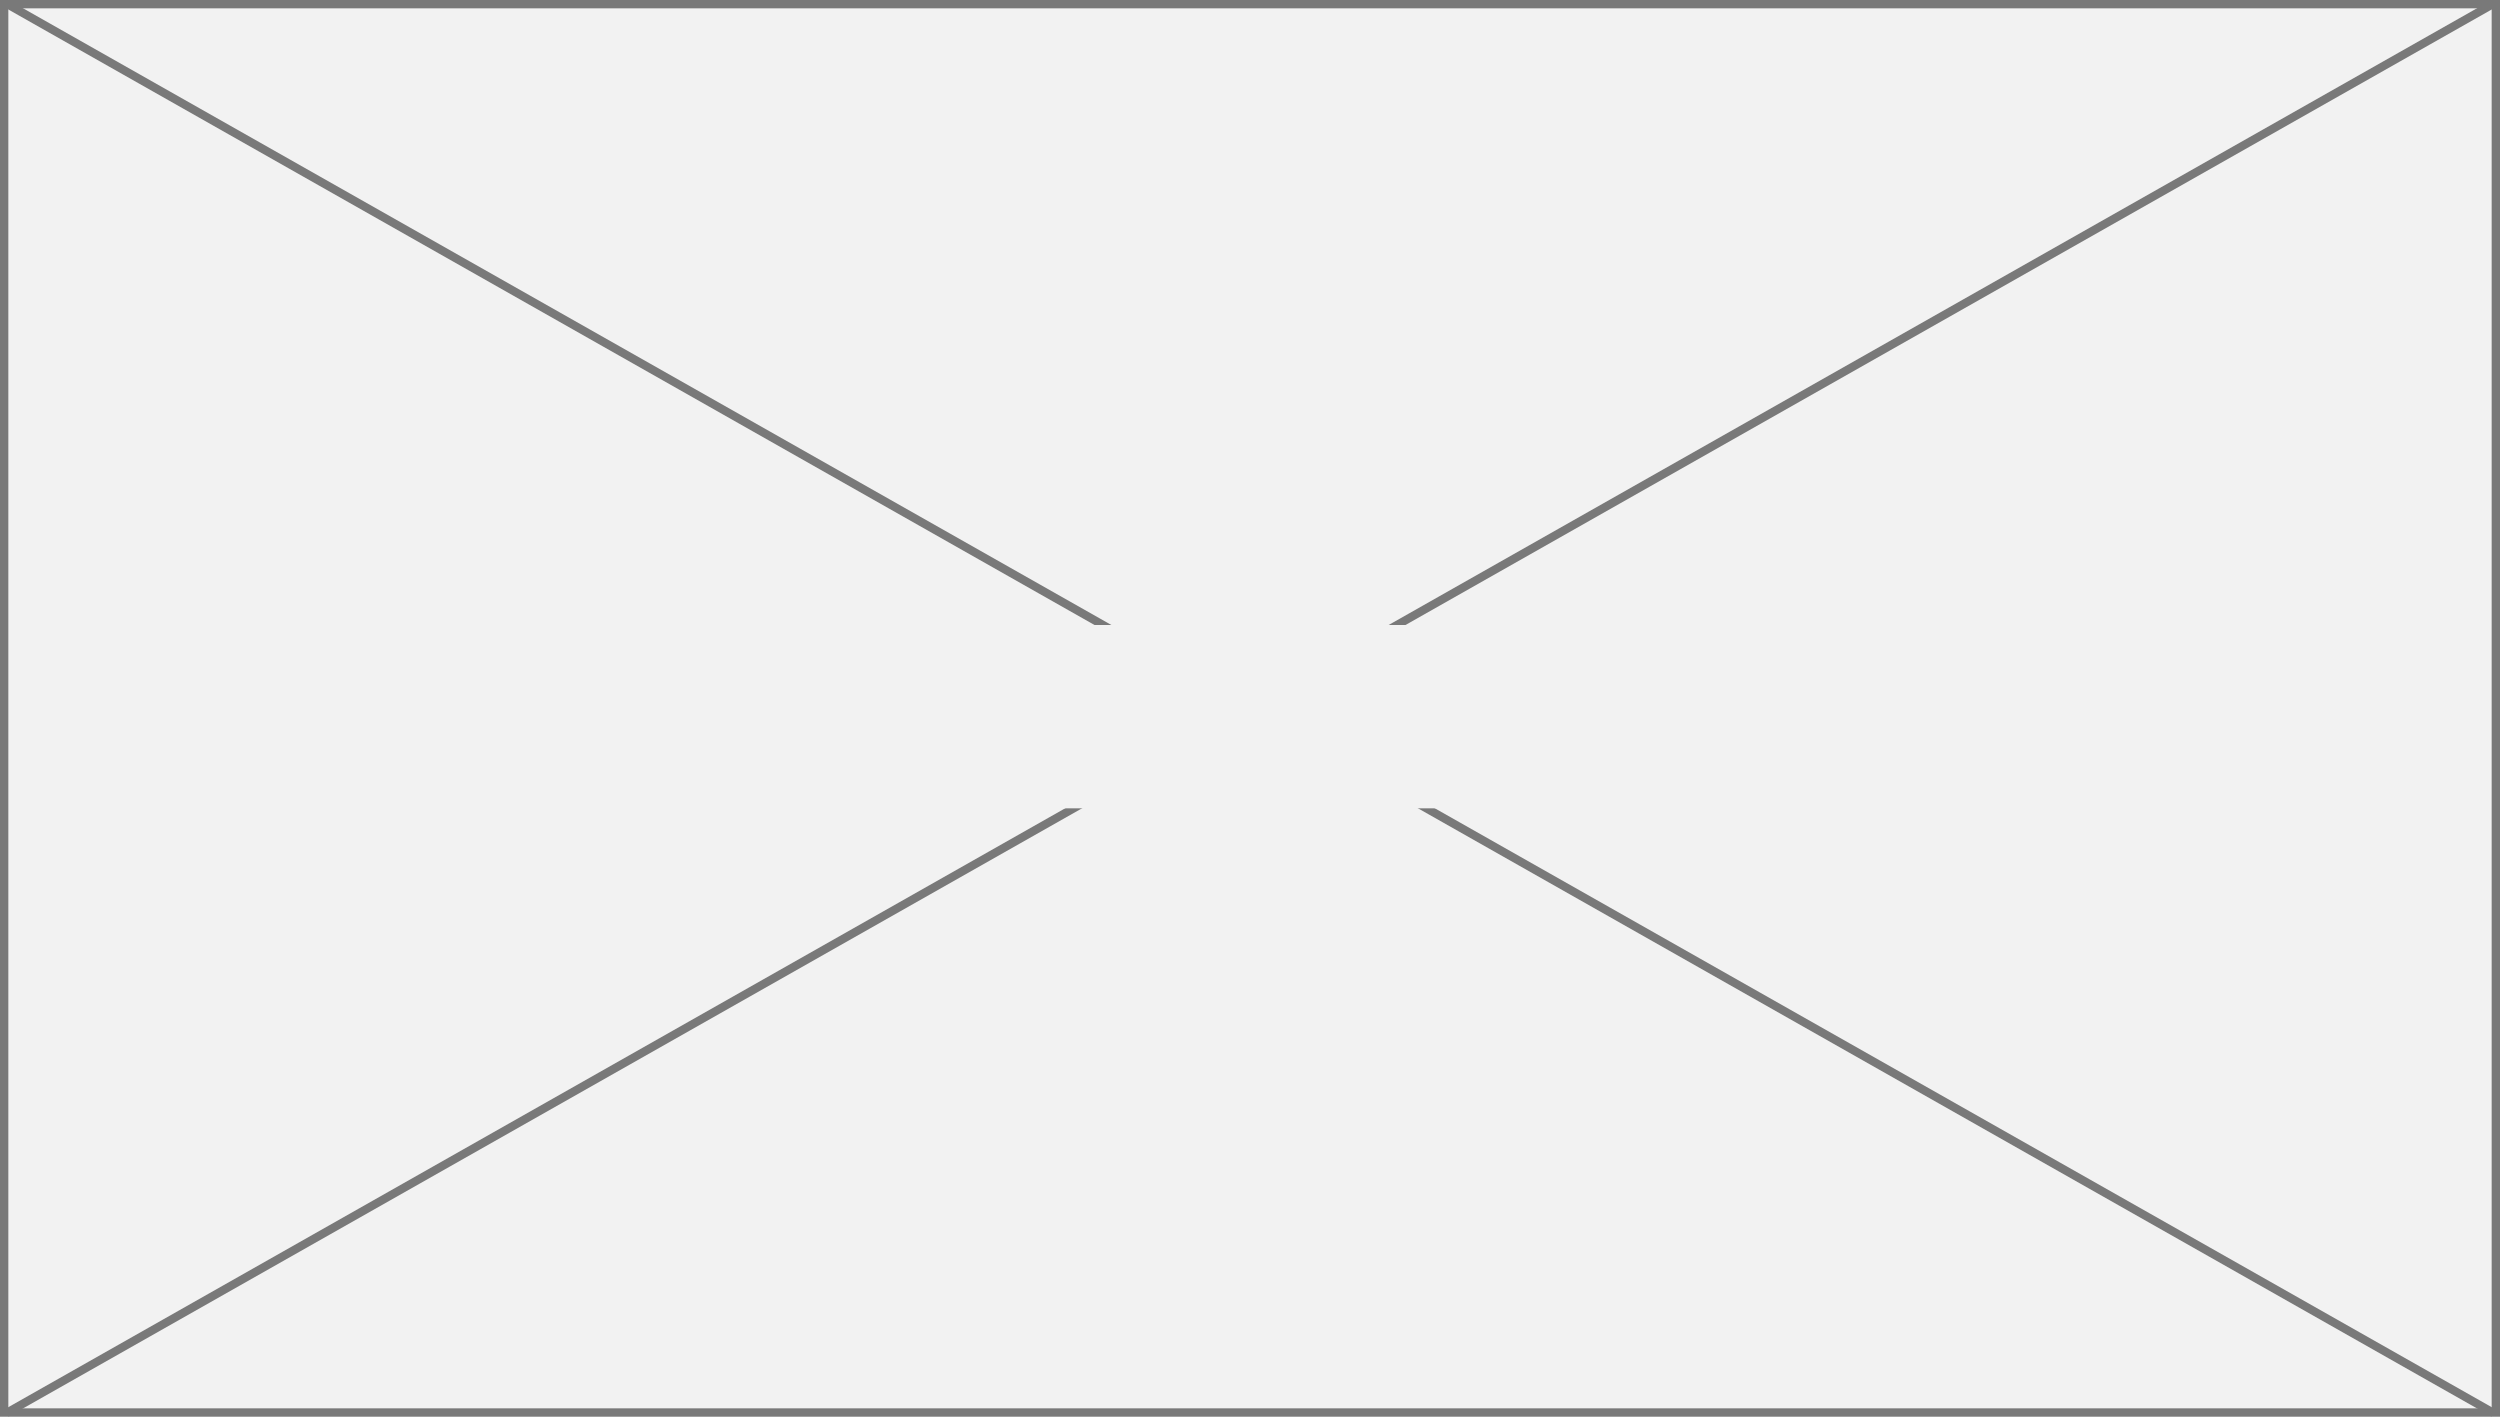
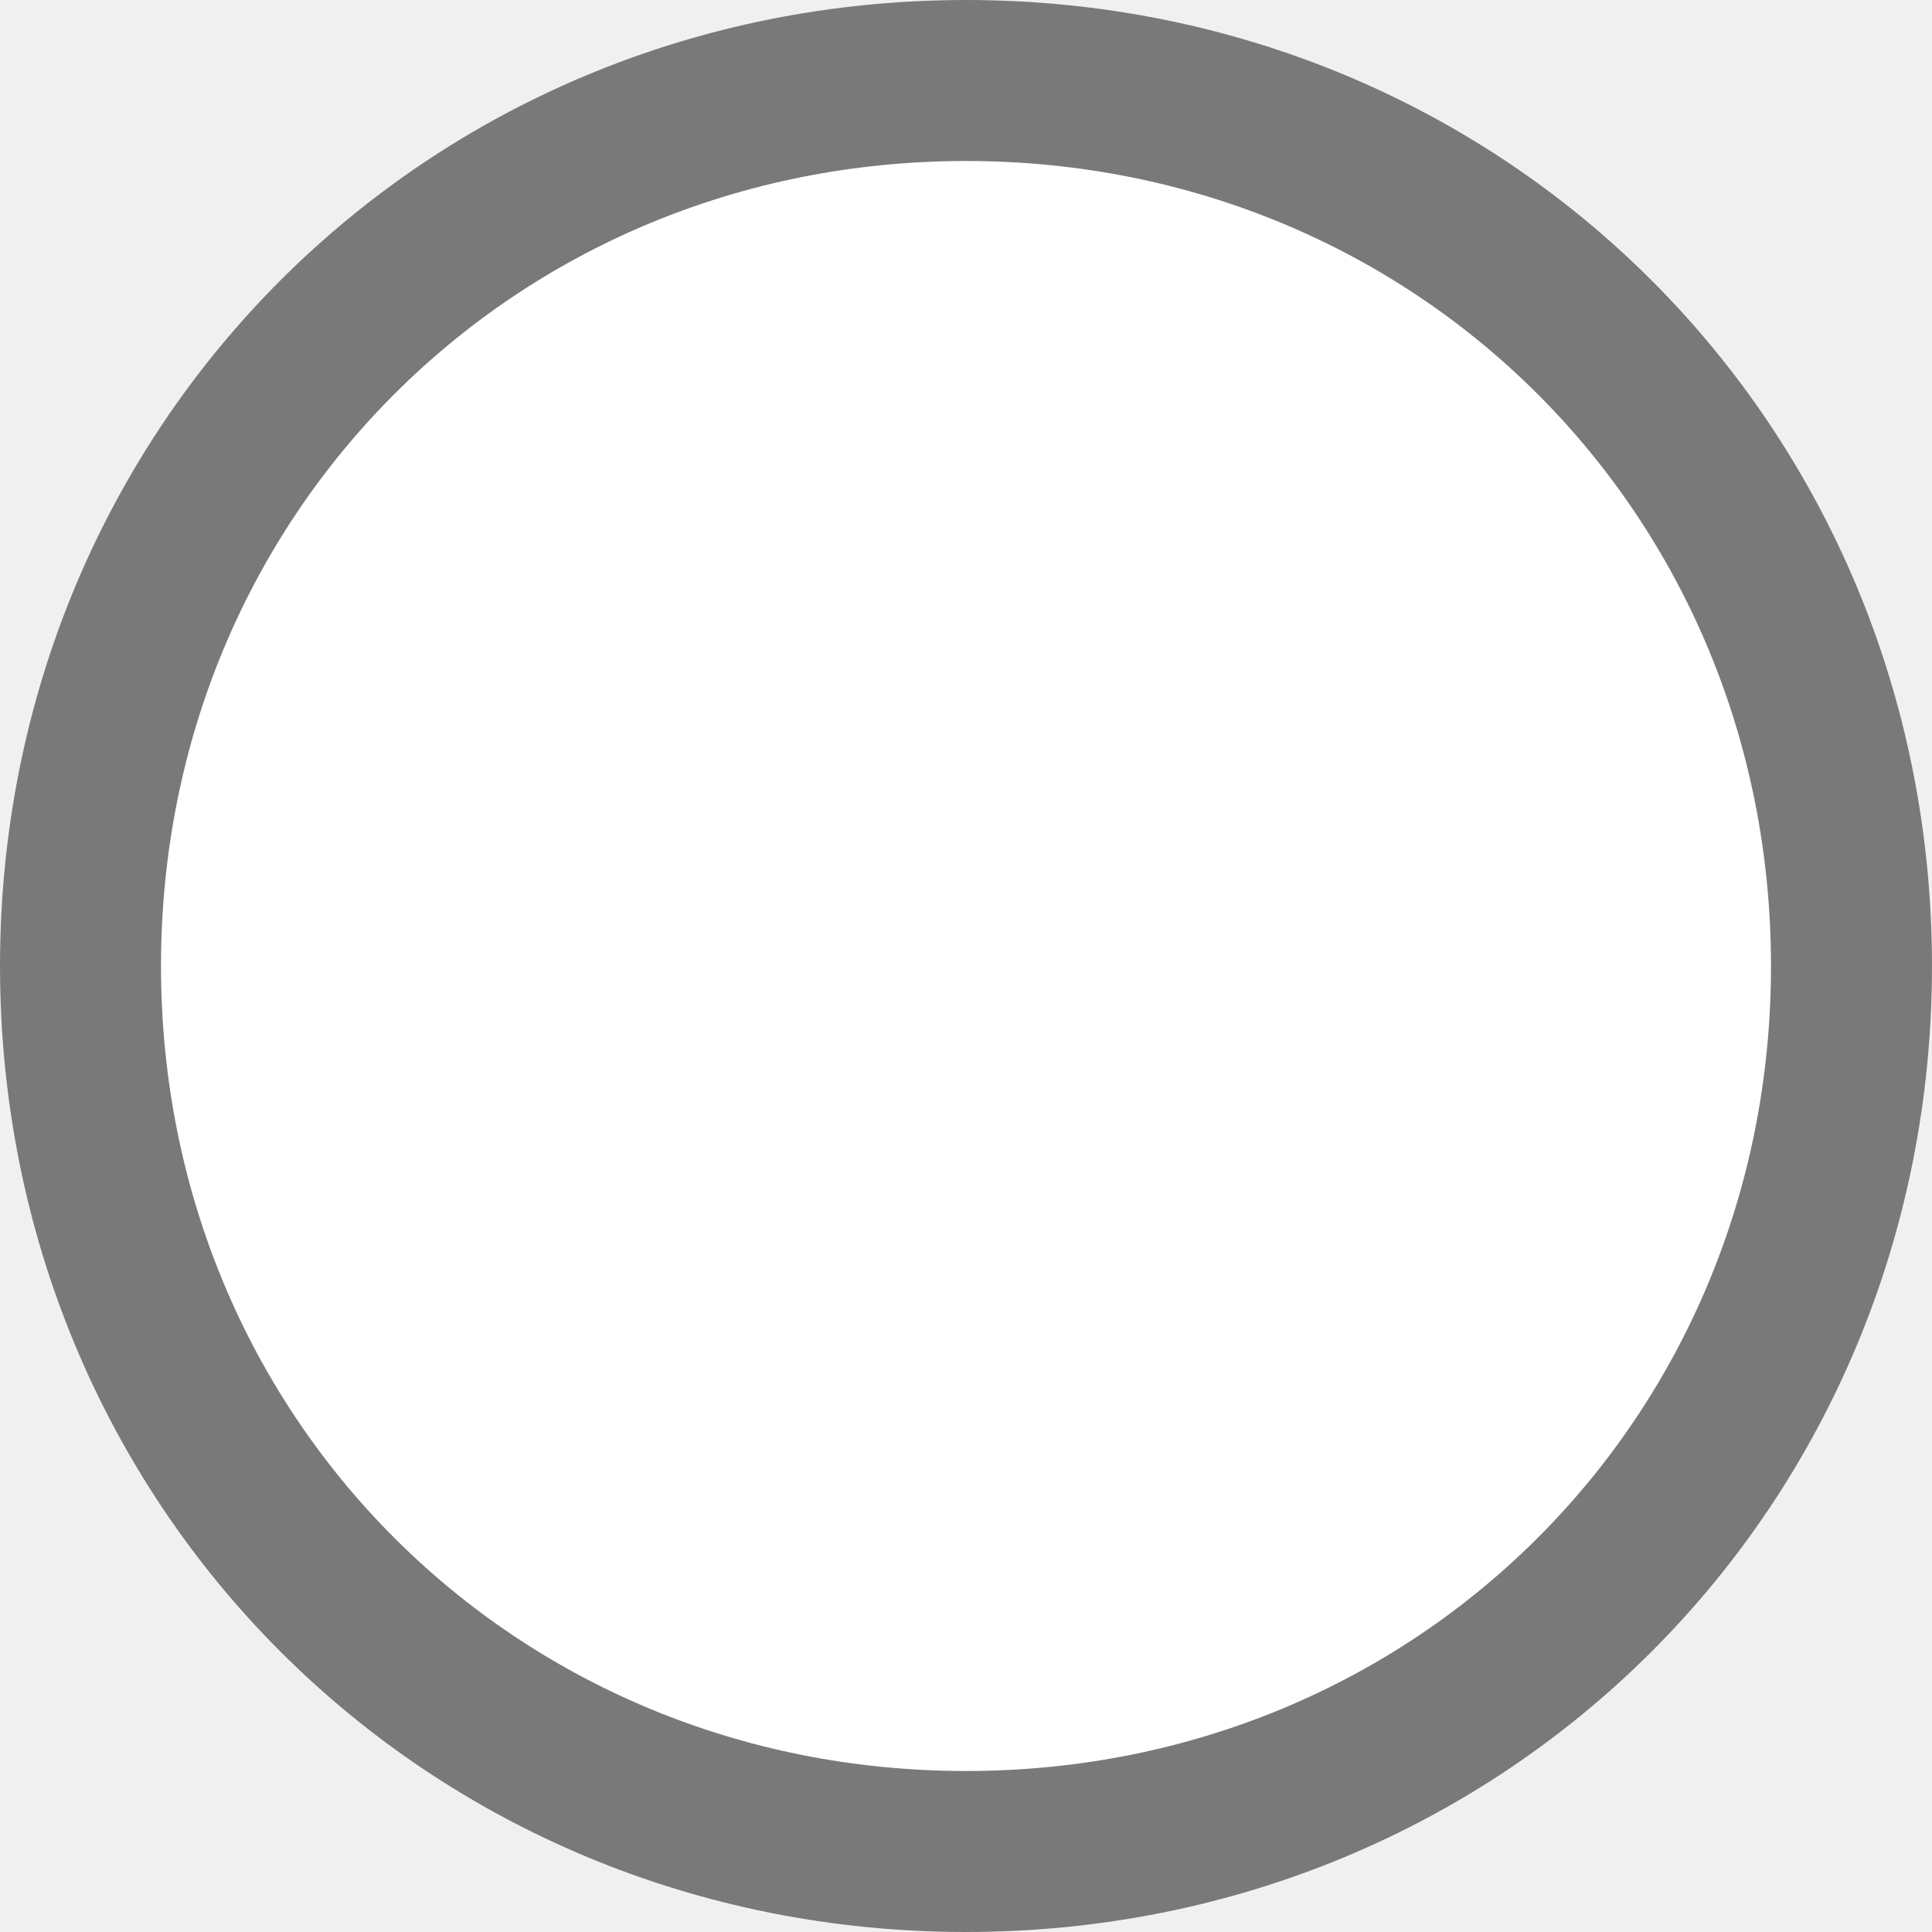
- <svg xmlns="http://www.w3.org/2000/svg" version="1.1" width="300px" height="170px">
-   <defs>
-     <mask fill="white" id="clip571">
-       <path d="M 925.5 2376  L 1004.5 2376  L 1004.5 2398  L 925.5 2398  Z M 814 2301  L 1114 2301  L 1114 2471  L 814 2471  Z " fill-rule="evenodd" />
-     </mask>
-   </defs>
-   <g transform="matrix(1 0 0 1 -814 -2301 )">
-     <path d="M 814.5 2301.5  L 1113.5 2301.5  L 1113.5 2470.5  L 814.5 2470.5  L 814.5 2301.5  Z " fill-rule="nonzero" fill="#f2f2f2" stroke="none" />
-     <path d="M 814.5 2301.5  L 1113.5 2301.5  L 1113.5 2470.5  L 814.5 2470.5  L 814.5 2301.5  Z " stroke-width="1" stroke="#797979" fill="none" />
-     <path d="M 814.768 2301.435  L 1113.232 2470.565  M 1113.232 2301.435  L 814.768 2470.565  " stroke-width="1" stroke="#797979" fill="none" mask="url(#clip571)" />
-   </g>
+ <svg xmlns="http://www.w3.org/2000/svg" version="1.1" width="12px" height="12px" viewBox="912 1310  12 12">
+   <path d="M 918 1310  C 921.36 1310  924 1312.64  924 1316  C 924 1319.36  921.36 1322  918 1322  C 914.64 1322  912 1319.36  912 1316  C 912 1312.64  914.64 1310  918 1310  Z " fill-rule="nonzero" fill="#ffffff" stroke="none" />
+   <path d="M 918 1310.5  C 921.08 1310.5  923.5 1312.92  923.5 1316  C 923.5 1319.08  921.08 1321.5  918 1321.5  C 914.92 1321.5  912.5 1319.08  912.5 1316  C 912.5 1312.92  914.92 1310.5  918 1310.5  Z " stroke-width="1" stroke="#797979" fill="none" />
</svg>
